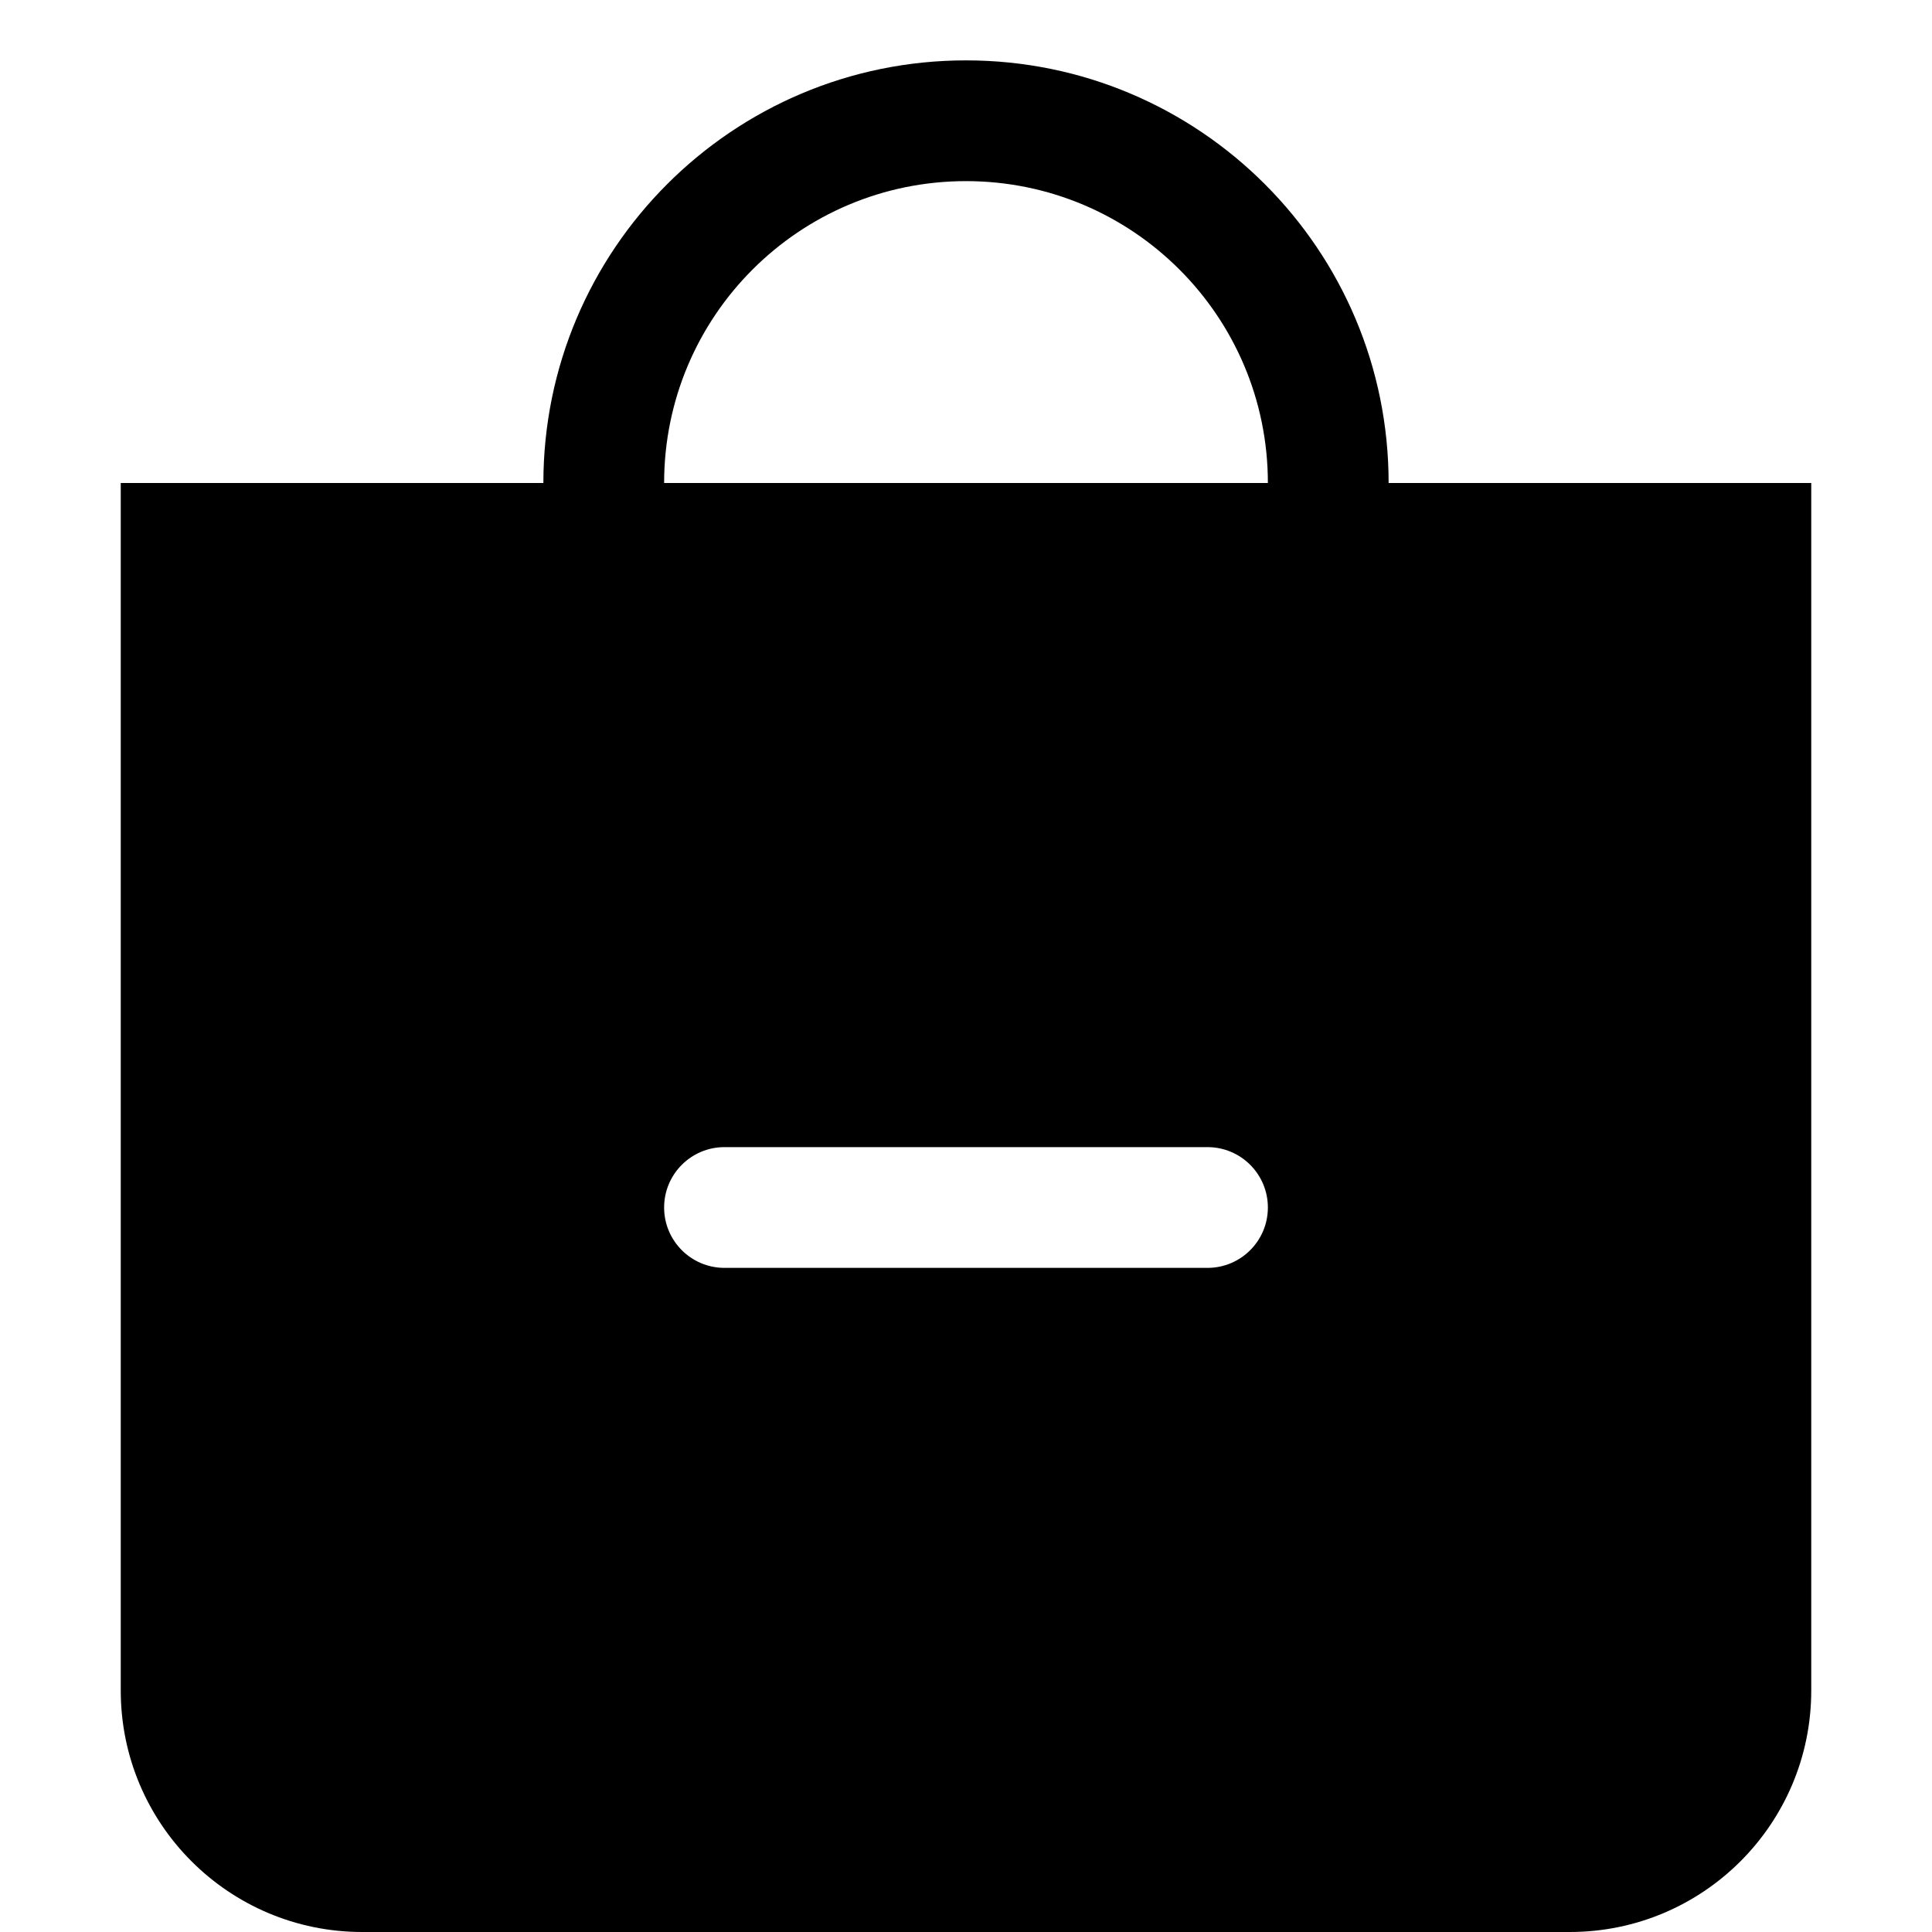
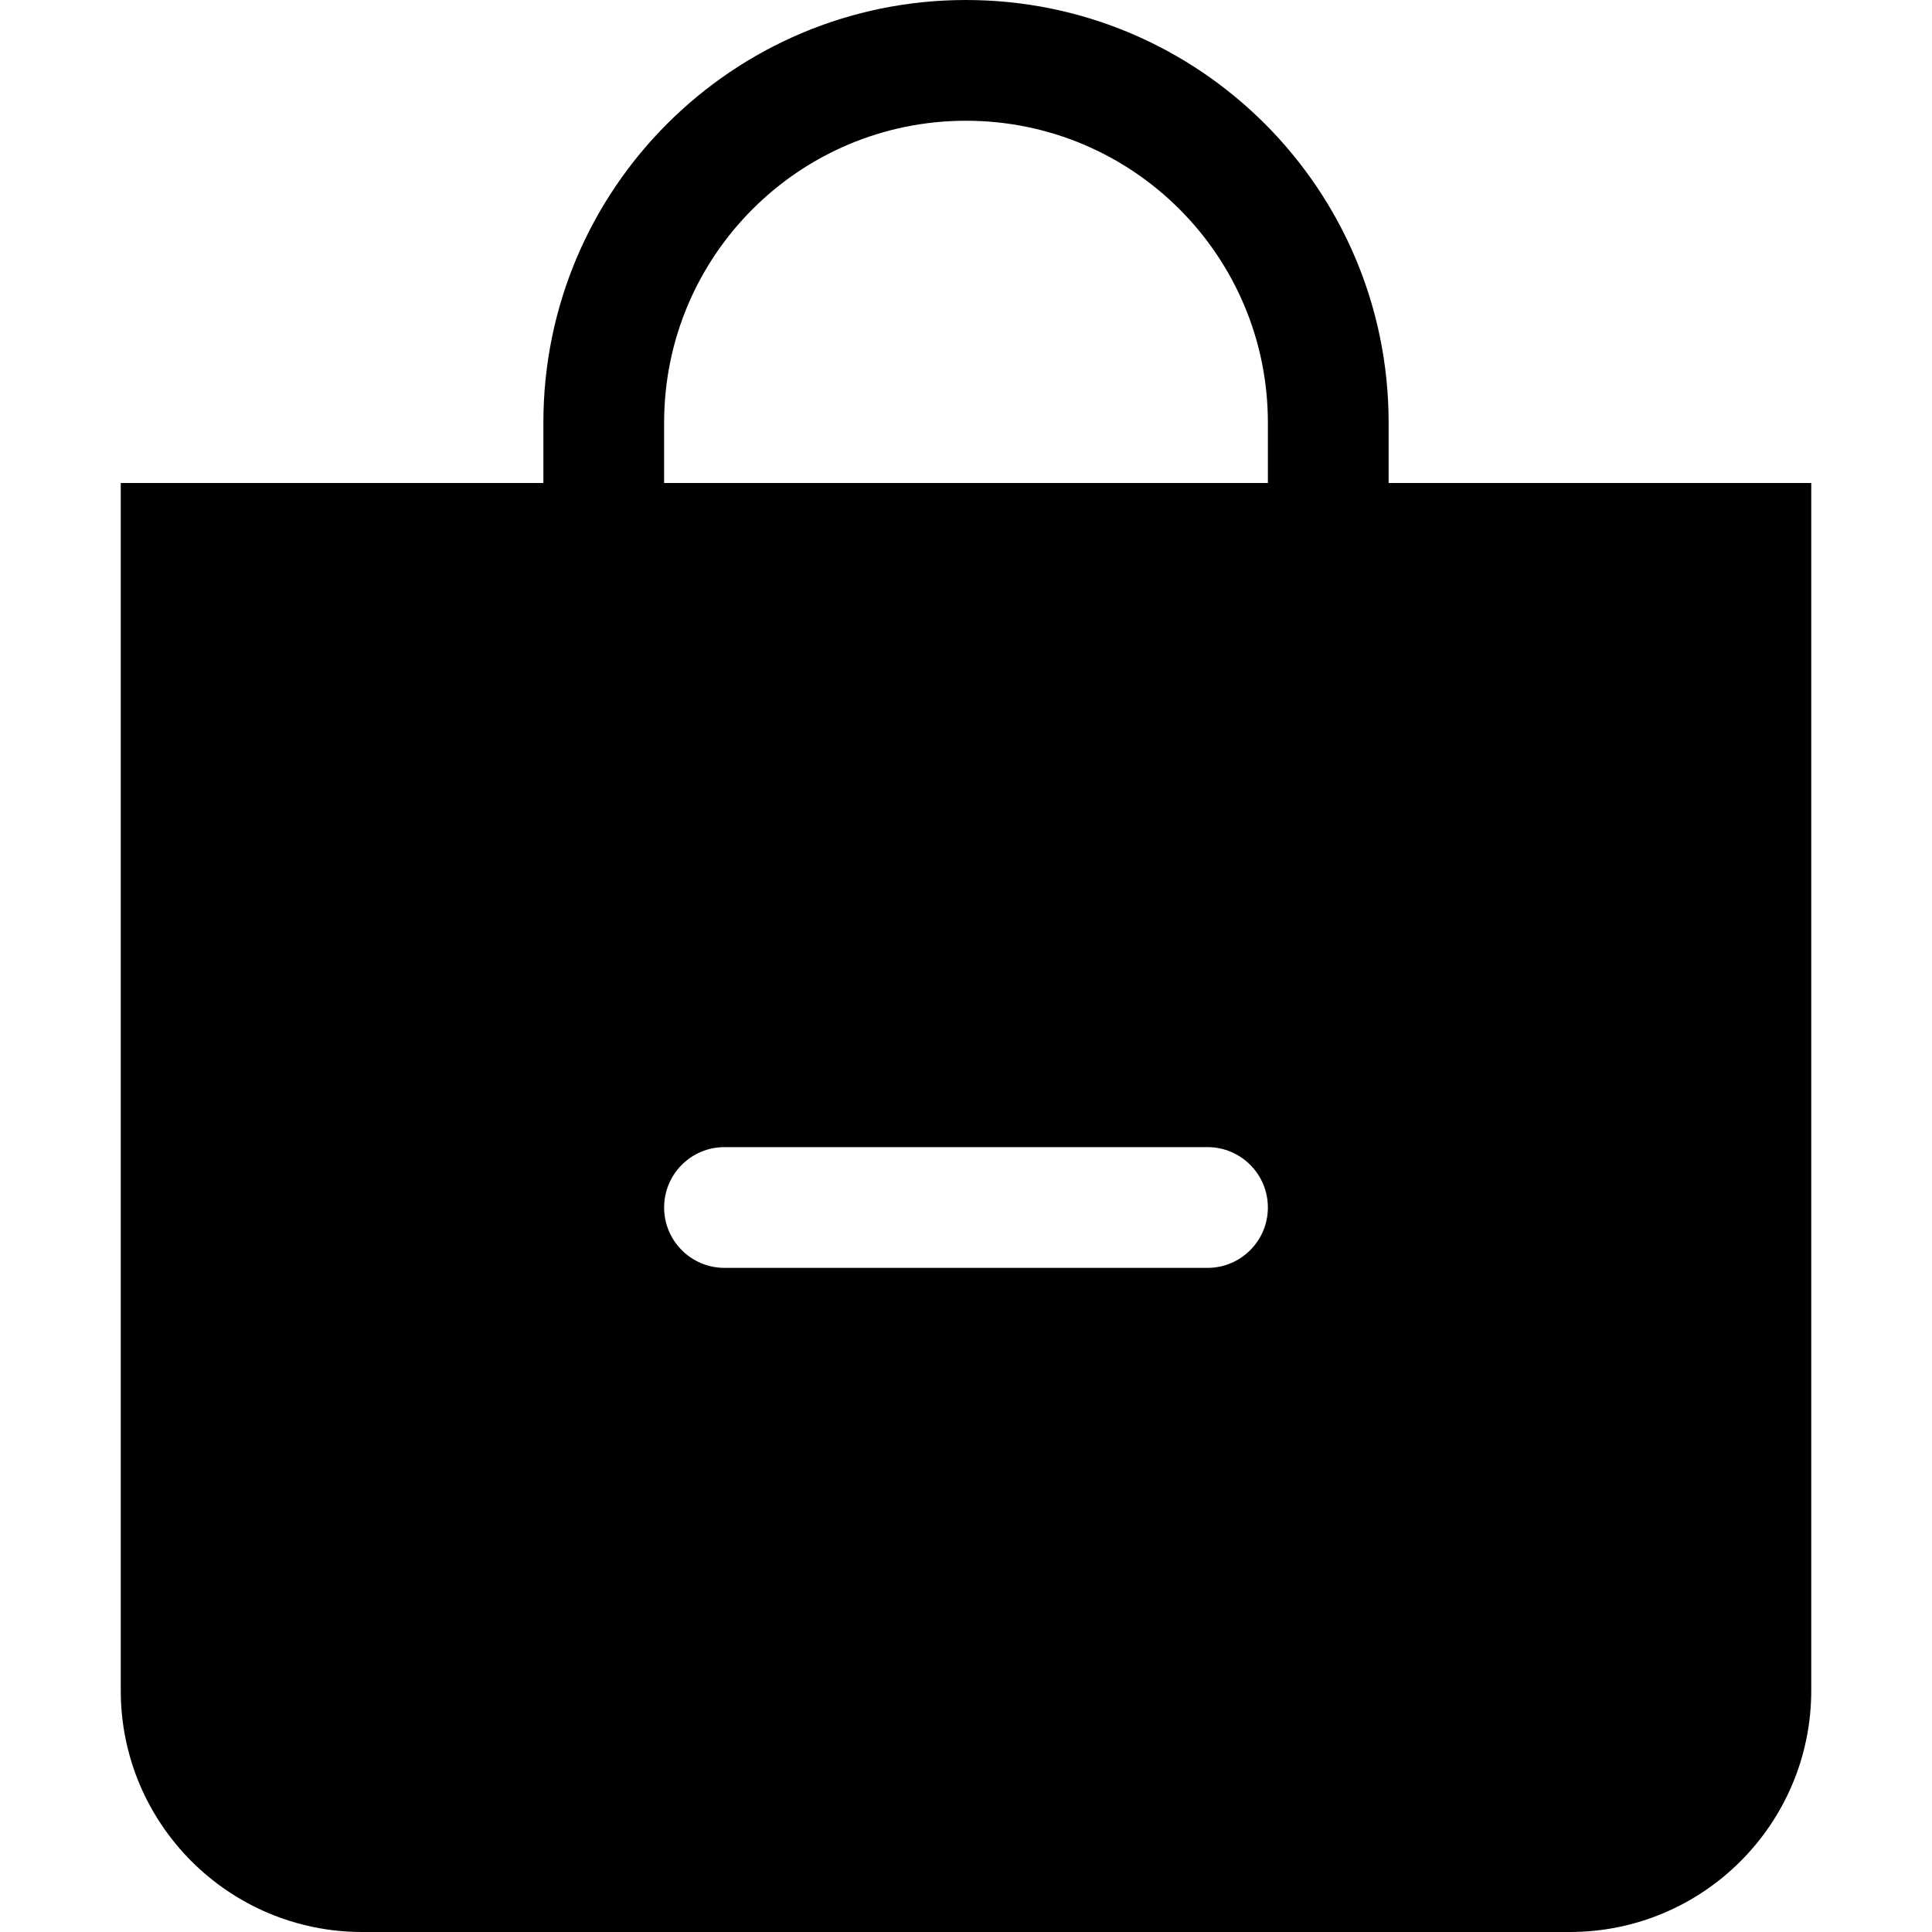
<svg xmlns="http://www.w3.org/2000/svg" width="1em" height="1em" viewBox="0 0 16 16" class="bi bi-bag-dash-fill" fill="currentColor">
-   <path fill-rule="evenodd" d="M5.5 4a2.5 2.5 0 0 1 5 0h-5zm-1 0H1v10a2 2 0 0 0 2 2h10a2 2 0 0 0 2-2V4h-3.5a3.5 3.5 0 1 0-7 0zM6 9.5a.5.5 0 0 0 0 1h4a.5.5 0 0 0 0-1H6z" />
+   <path fill-rule="evenodd" d="M5.5 3.5a2.5 2.5 0 0 1 5 0V4h-5v-.5zm6 0V4H15v10a2 2 0 0 1-2 2H3a2 2 0 0 1-2-2V4h3.5v-.5a3.5 3.5 0 1 1 7 0zM6 9.5a.5.5 0 0 0 0 1h4a.5.5 0 0 0 0-1H6z" />
</svg>
